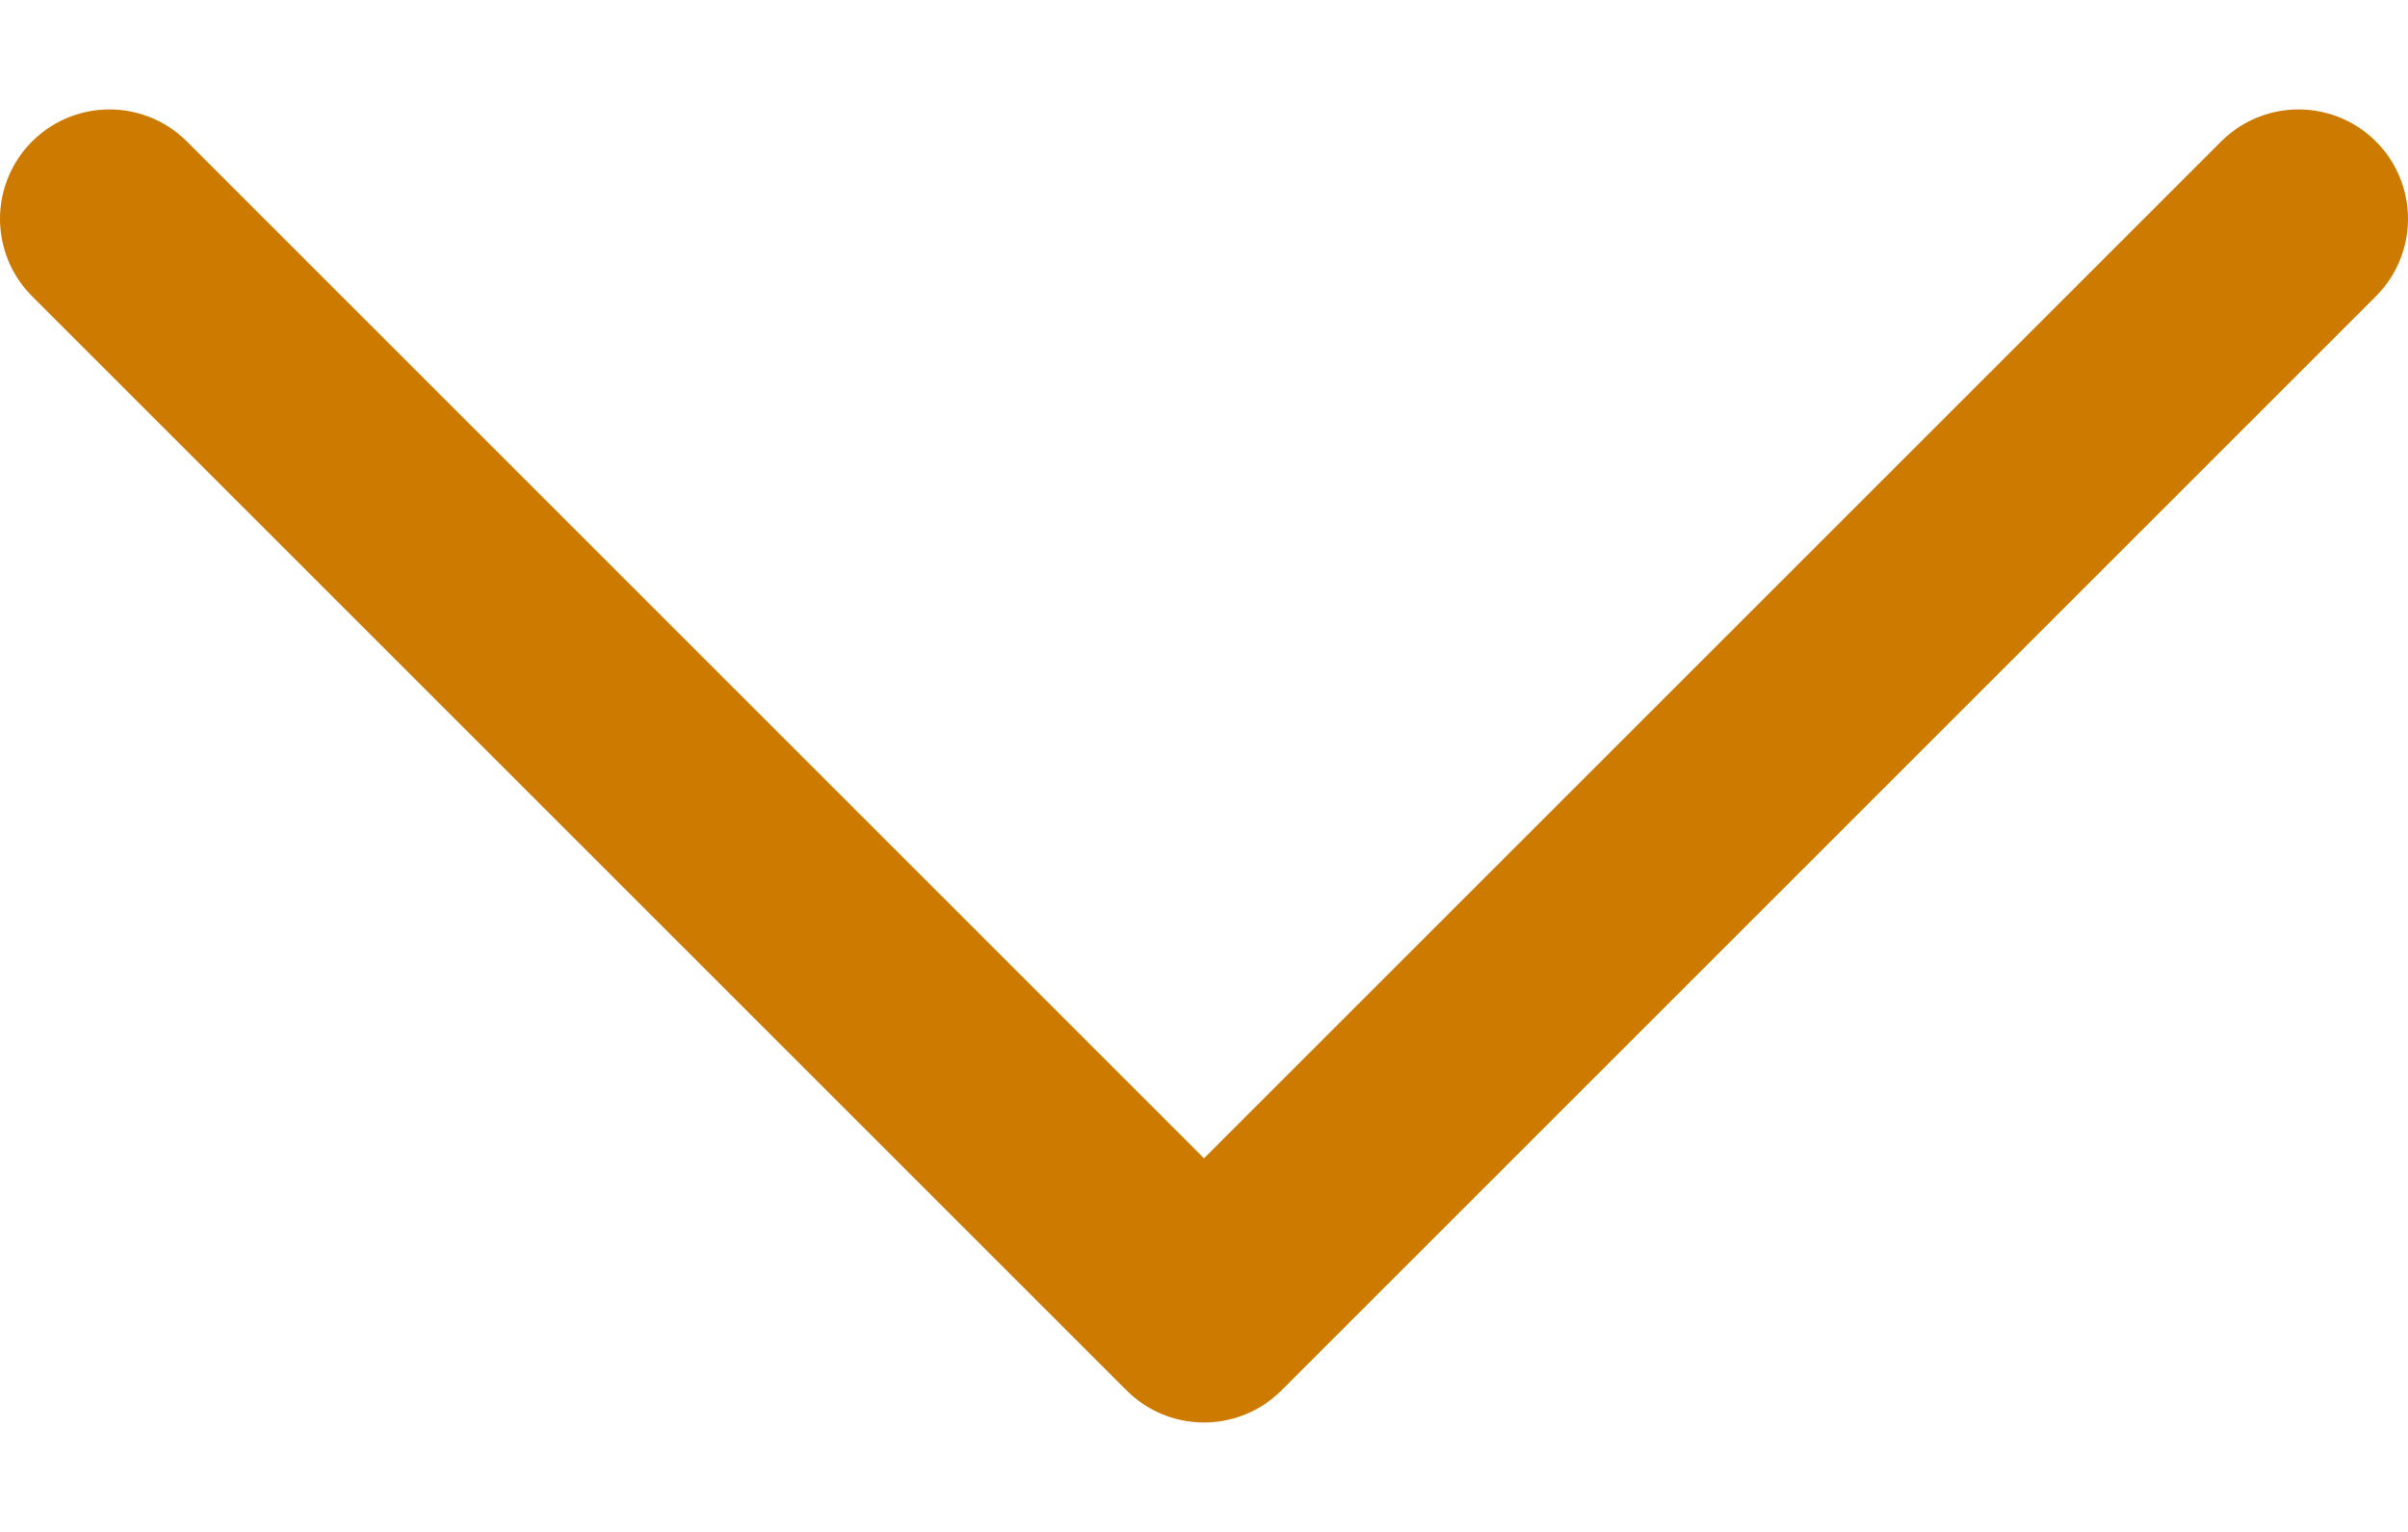
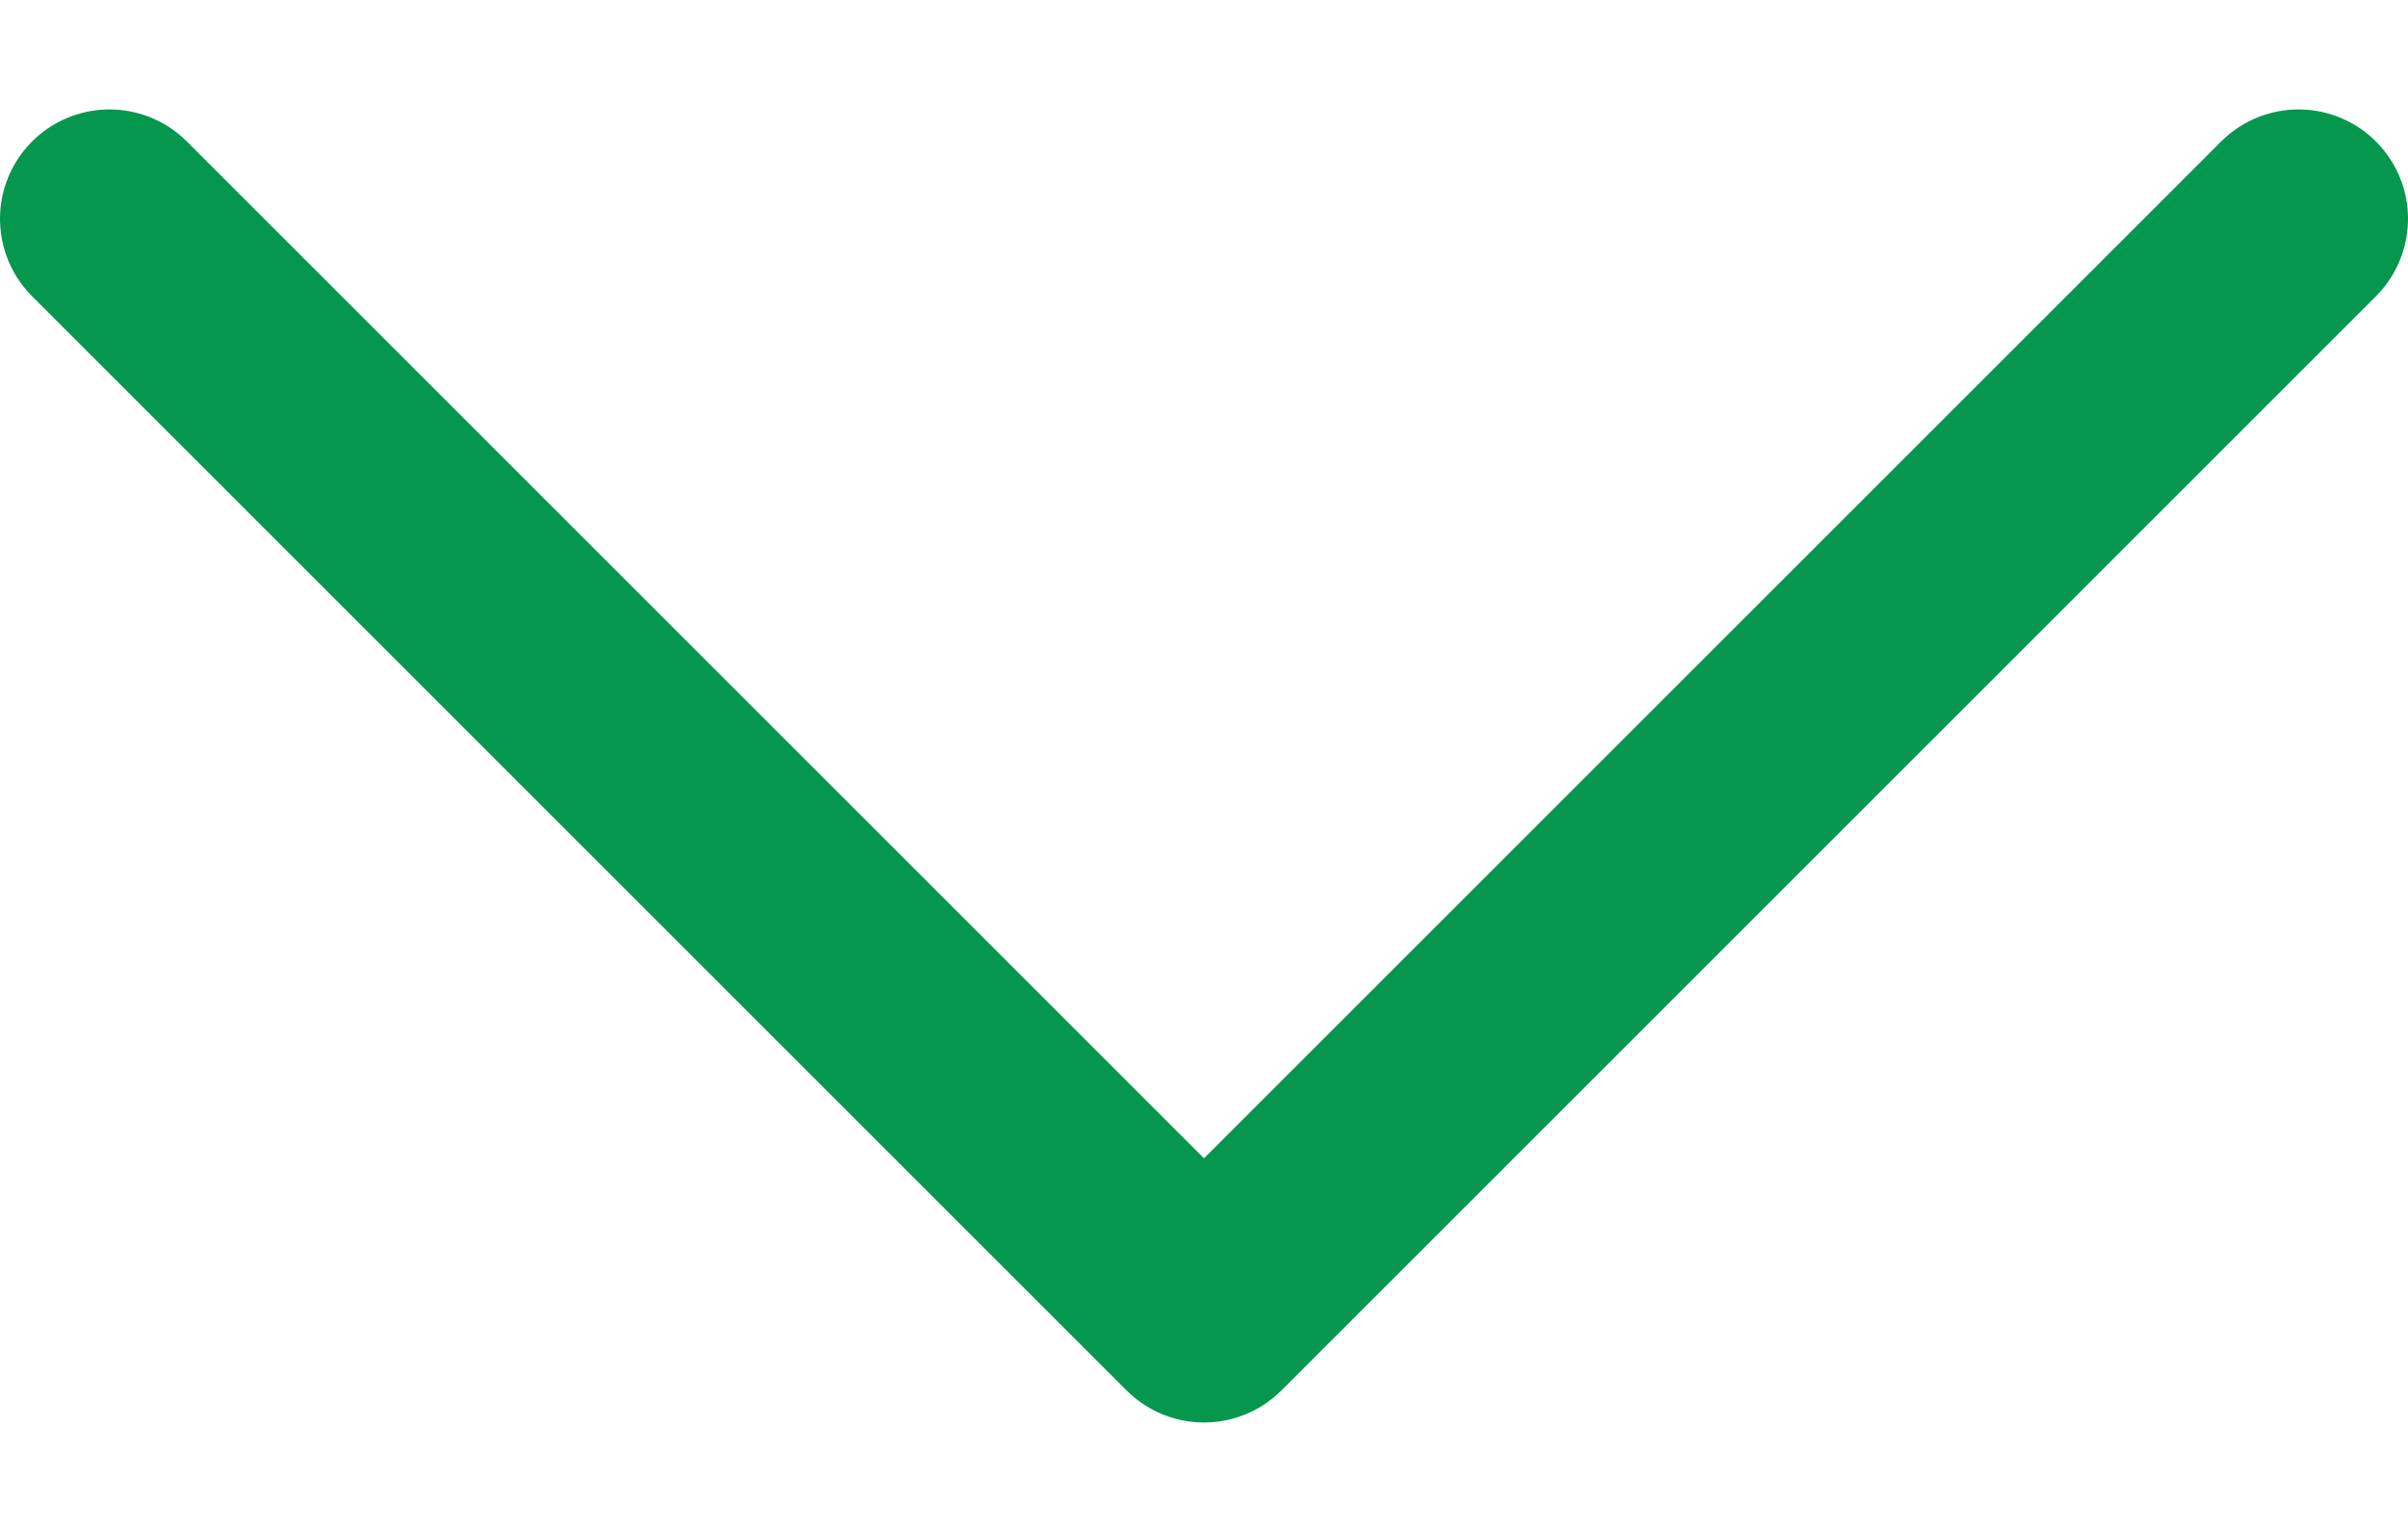
<svg xmlns="http://www.w3.org/2000/svg" width="11" height="7" viewBox="0 0 11 7" fill="none">
-   <path d="M10.5 1L5.5 6L0.5 1" stroke="#CC7A00" stroke-linecap="round" stroke-linejoin="round" />
+   <path d="M10.5 1L5.5 6L0.5 1" stroke="#06974F" stroke-linecap="round" stroke-linejoin="round" />
</svg>
